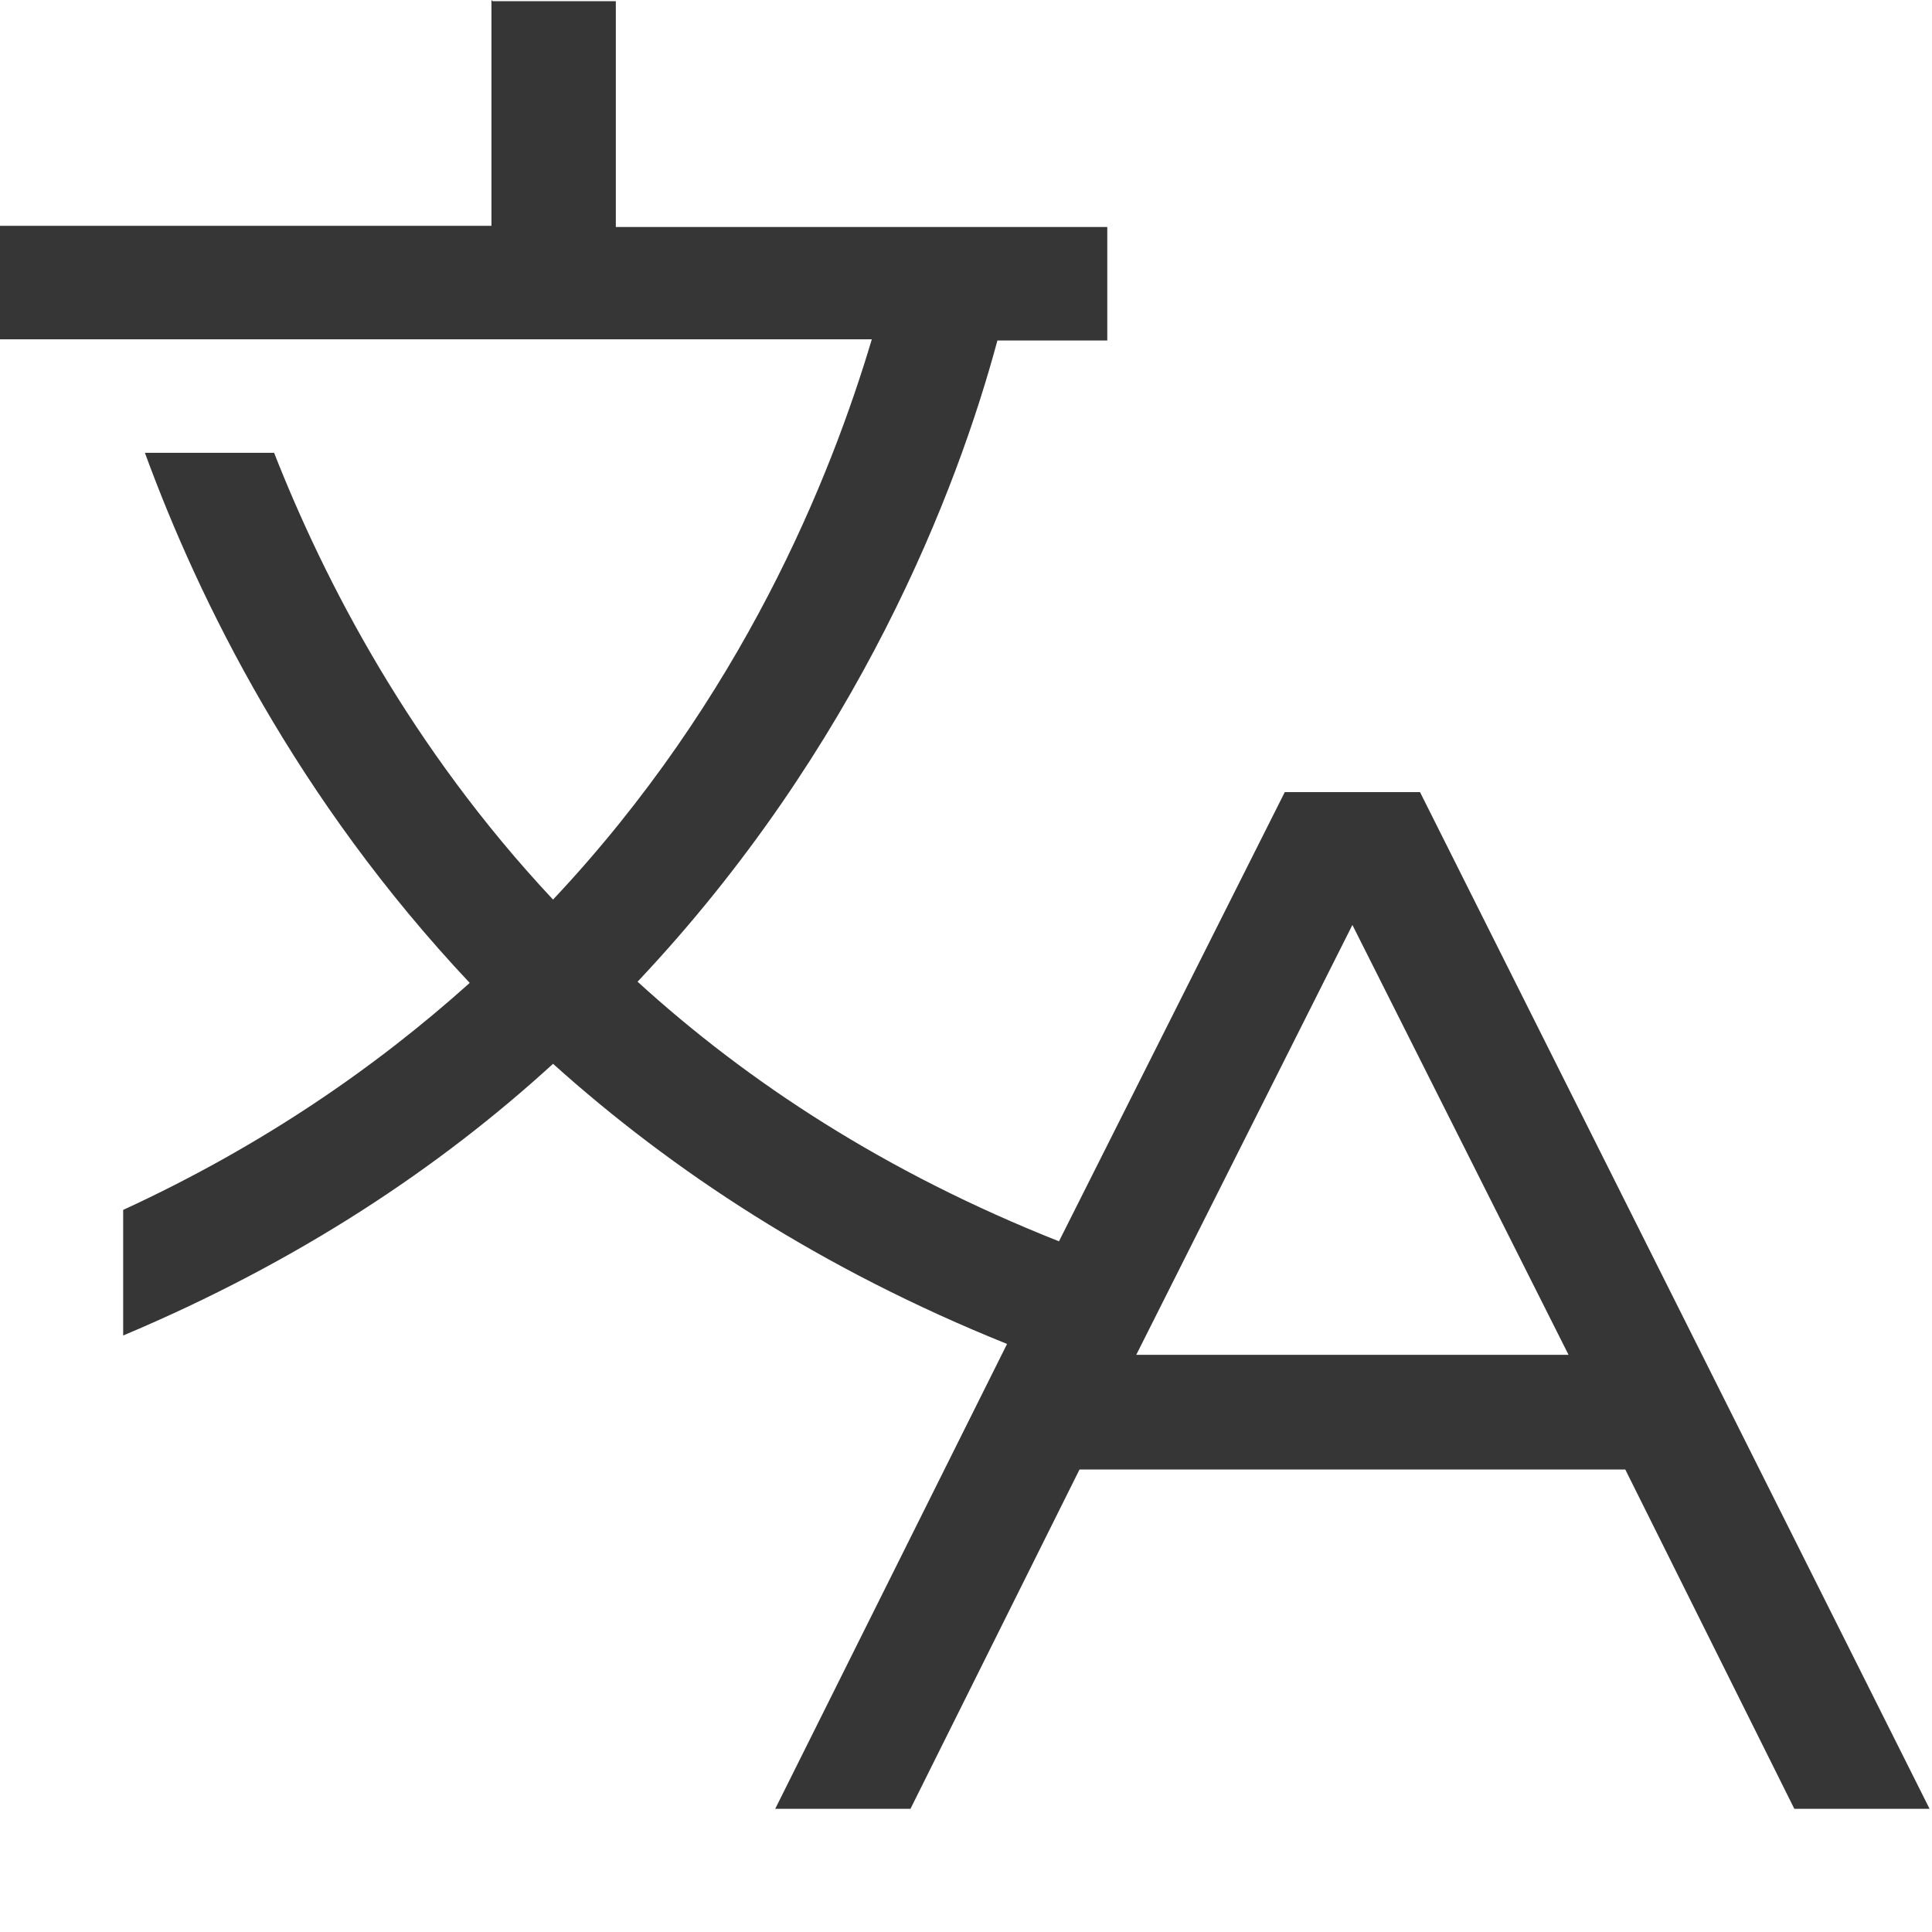
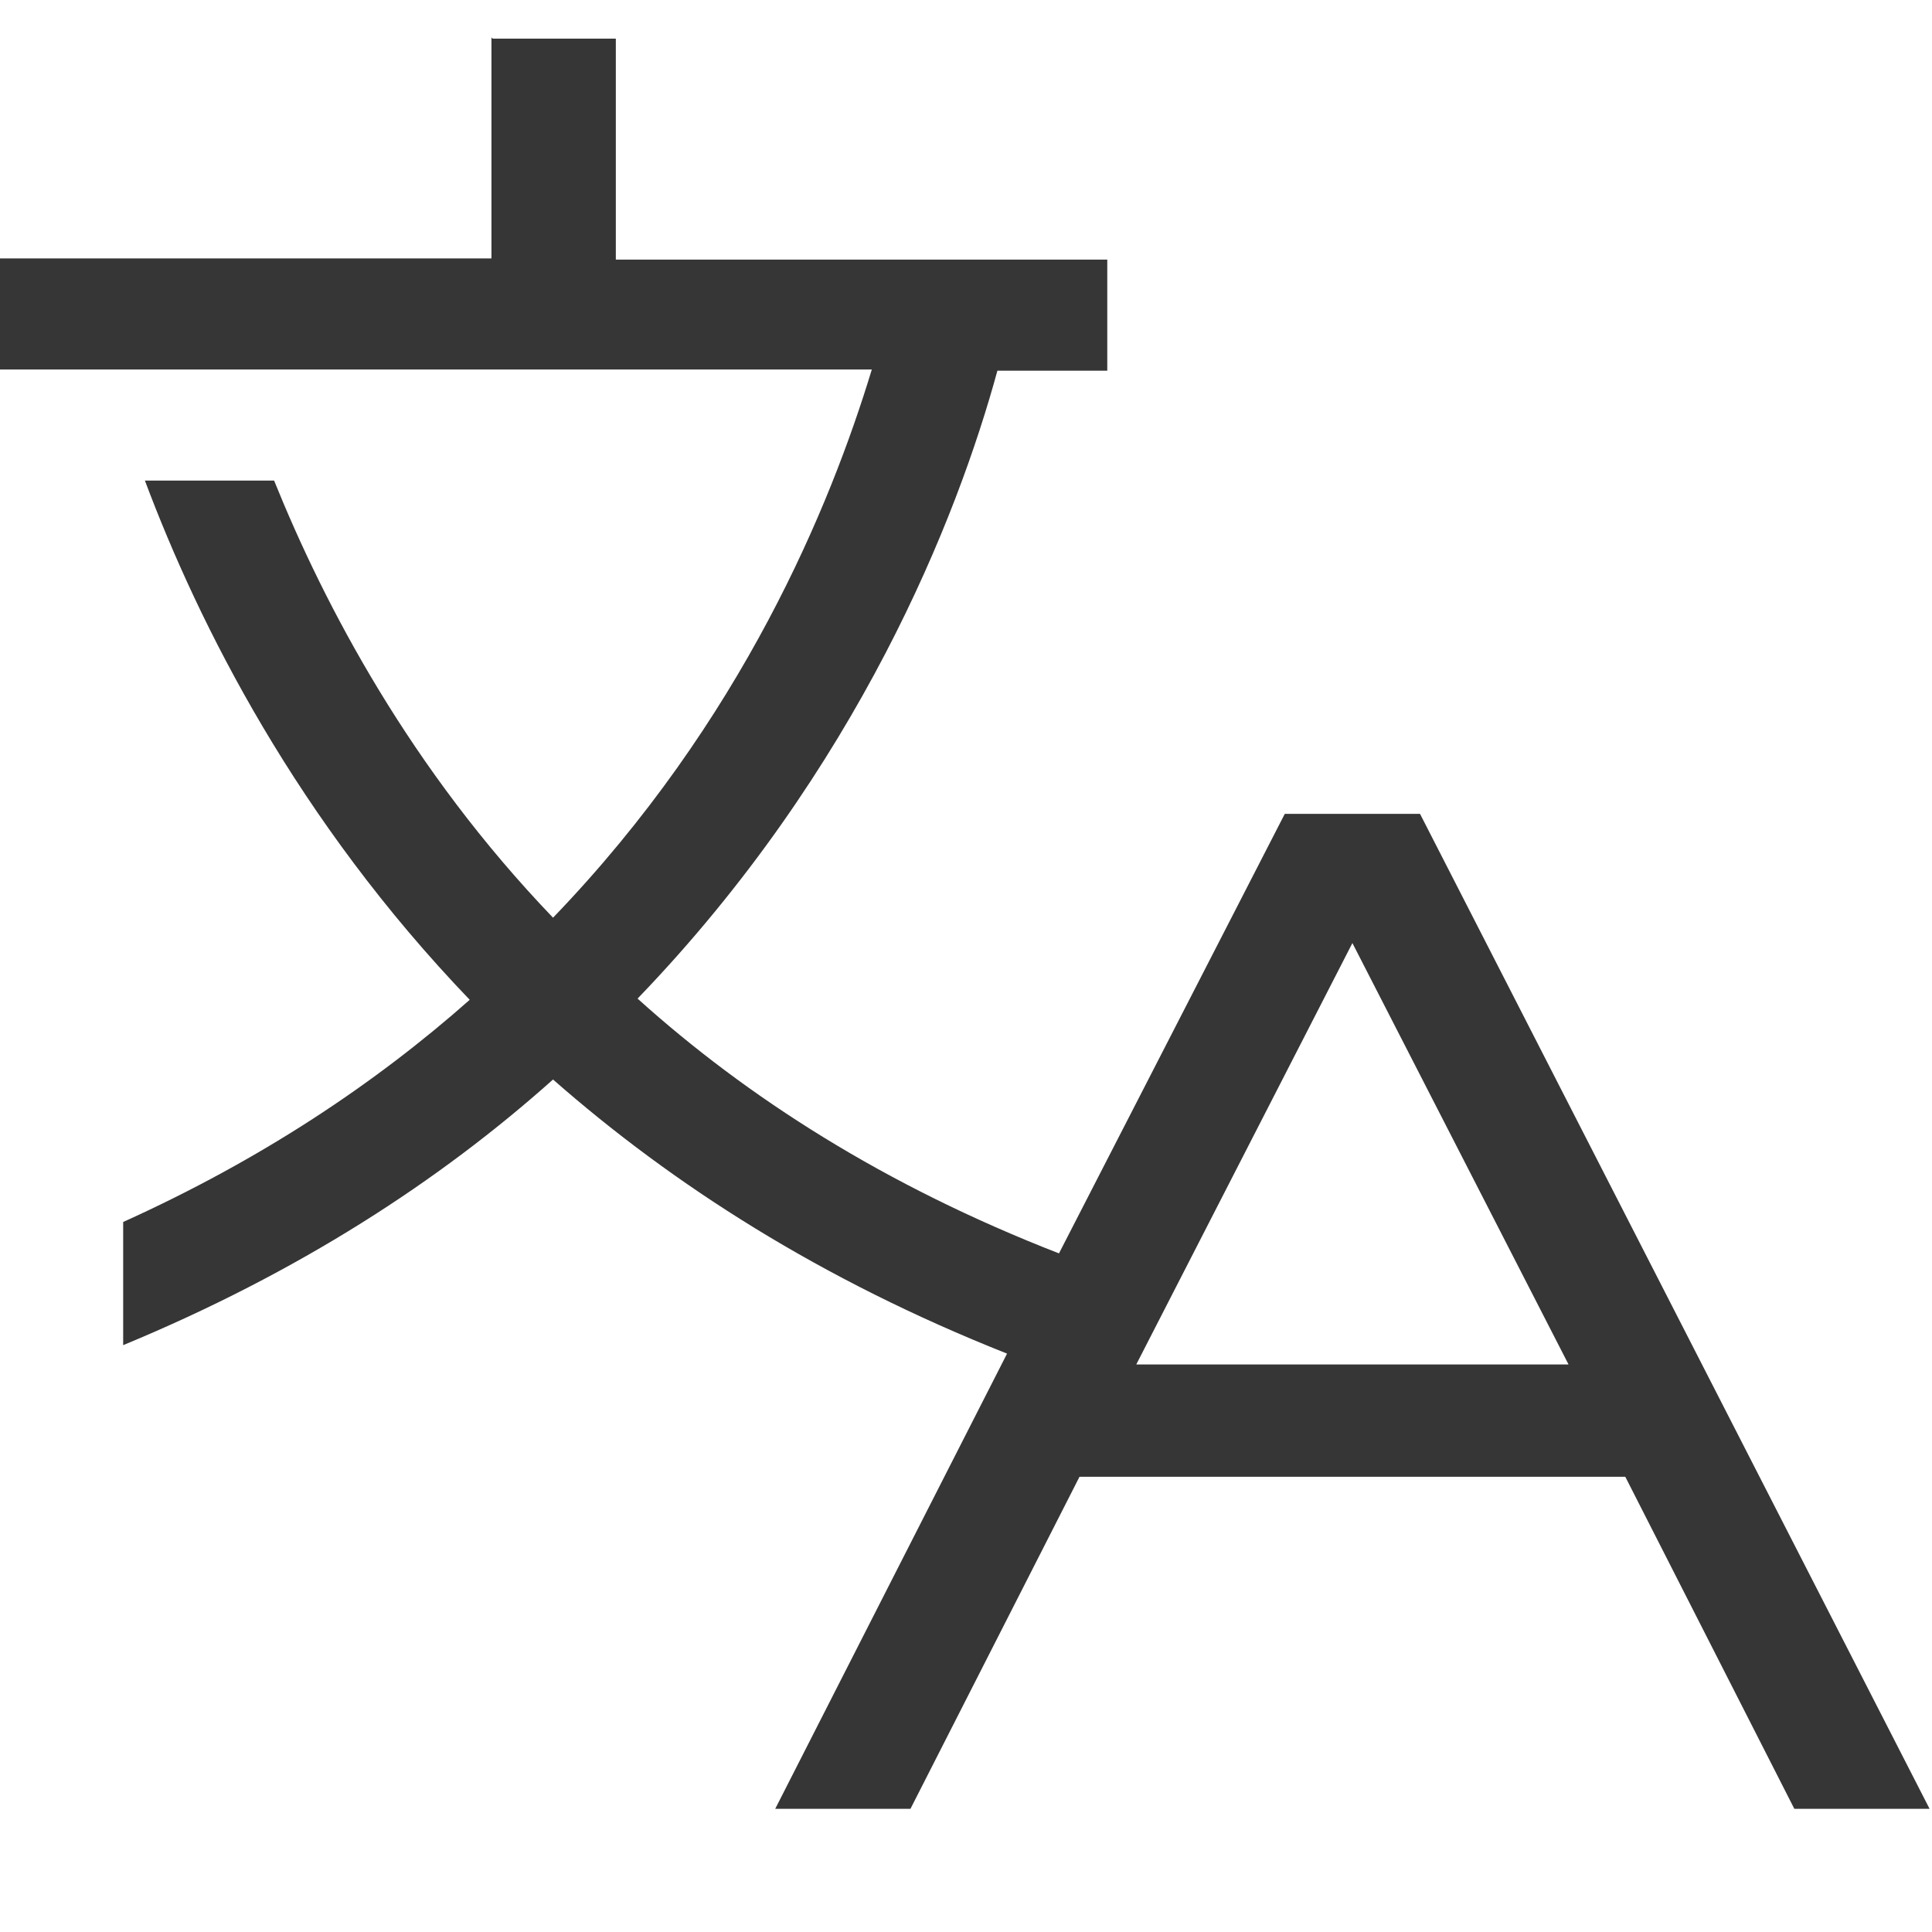
<svg xmlns="http://www.w3.org/2000/svg" width="16" height="16" version="1.1">
  <g class="layer">
-     <path d="m4.07,0l0,1.87l-4.07,0l0,0.94l7.22,0c-0.34,1.14 -1.07,2.97 -2.64,4.64c-1.18,-1.26 -1.89,-2.63 -2.31,-3.7l-1.07,0c0.45,1.23 1.26,2.87 2.69,4.39c-0.78,0.7 -1.72,1.35 -2.87,1.88l0,1.04c1.45,-0.61 2.62,-1.39 3.56,-2.25c0.99,0.89 2.22,1.7 3.76,2.32l-1.92,3.85l1.12,0l1.4,-2.81l4.52,0l1.4,2.81l1.12,0l-4.22,-8.42l0,0l-1.12,0l-1.87,3.72c-1.44,-0.57 -2.58,-1.32 -3.49,-2.15c1.83,-1.94 2.65,-4.08 2.98,-5.31l0.91,0l0,-0.94l-4.07,0l0,-1.87l-1.02,0zm7.13,7.66l1.79,3.56l-3.58,0l1.79,-3.56z" fill="#363636" id="svg_1" />
+     <path d="m4.07,0.31l0,1.83l-4.07,0l0,0.92l7.22,0c-0.34,1.12 -1.07,2.91 -2.64,4.54c-1.18,-1.23 -1.89,-2.58 -2.31,-3.62l-1.07,0c0.45,1.2 1.26,2.81 2.69,4.3c-0.78,0.69 -1.72,1.32 -2.87,1.84l0,1.02c1.45,-0.6 2.62,-1.36 3.56,-2.2c0.99,0.87 2.22,1.66 3.76,2.27l-1.92,3.77l1.12,0l1.4,-2.75l4.52,0l1.4,2.75l1.12,0l-4.22,-8.24l0,0l-1.12,0l-1.87,3.64c-1.44,-0.56 -2.58,-1.29 -3.49,-2.11c1.83,-1.9 2.65,-3.99 2.98,-5.2l0.91,0l0,-0.92l-4.07,0l0,-1.83l-1.02,0l-0.01,-0.01zm7.13,7.5l1.79,3.49l-3.58,0l1.79,-3.49z" fill="#363636" id="svg_1" />
  </g>
</svg>
